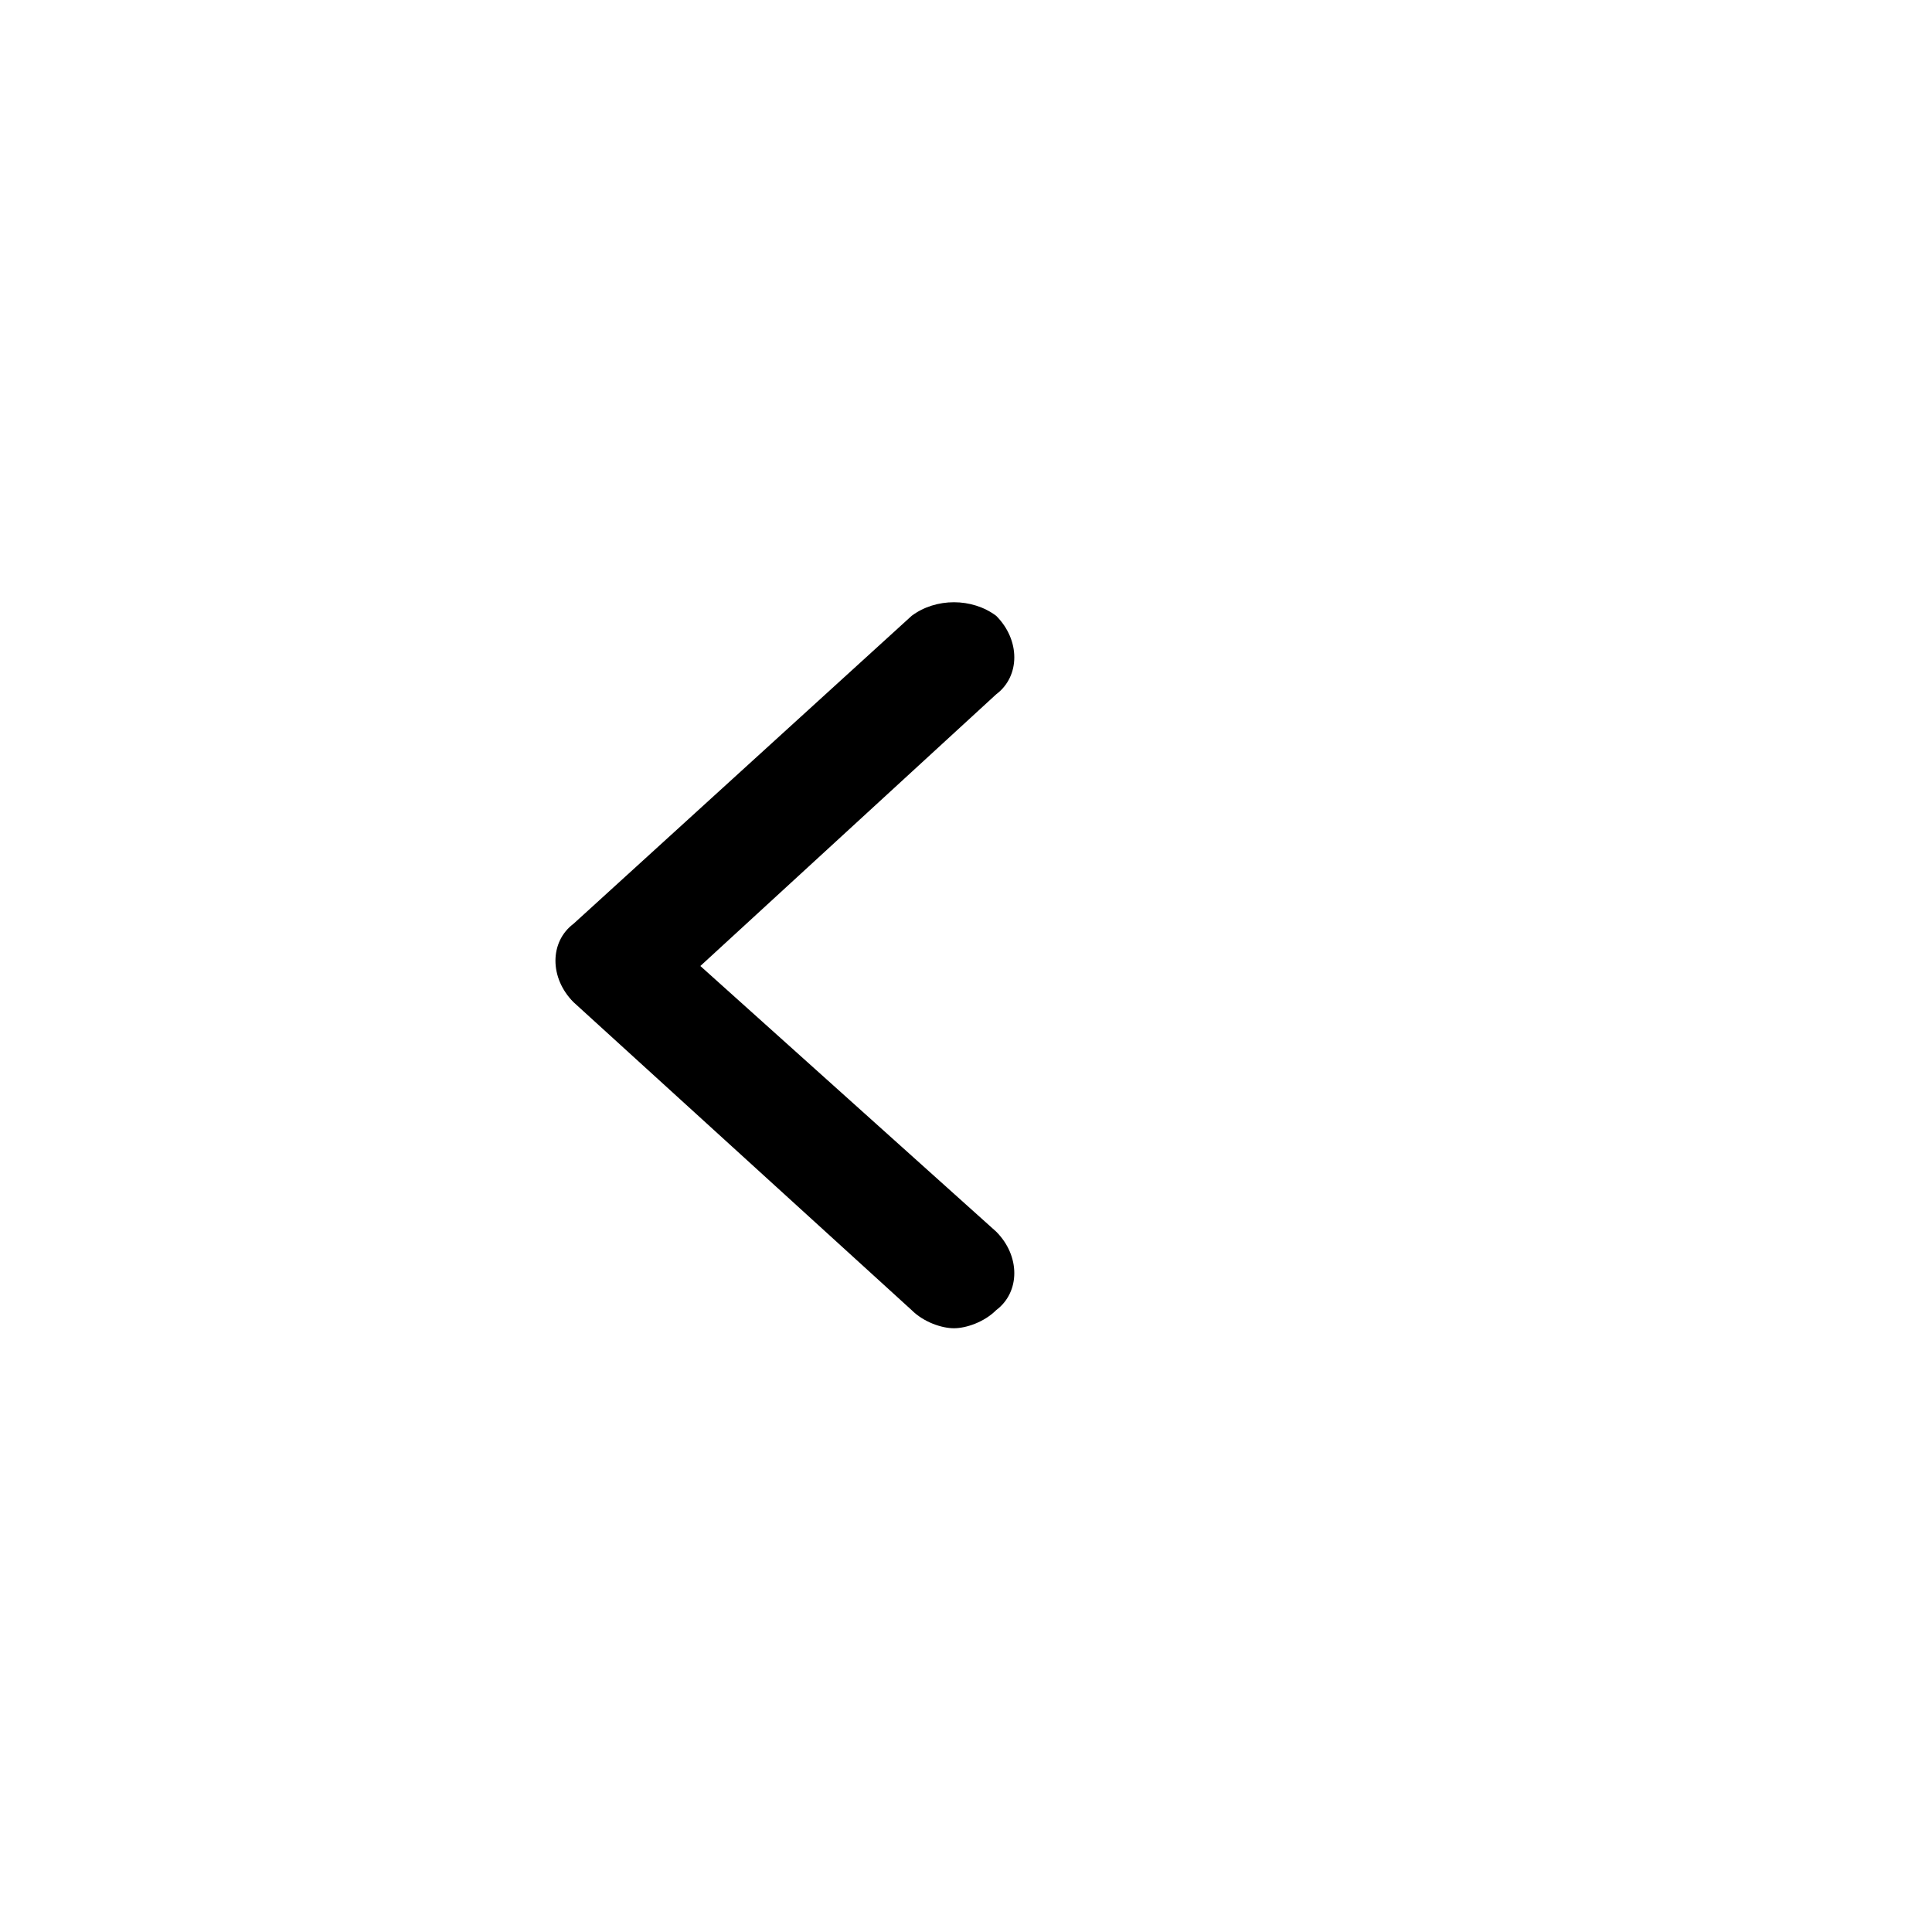
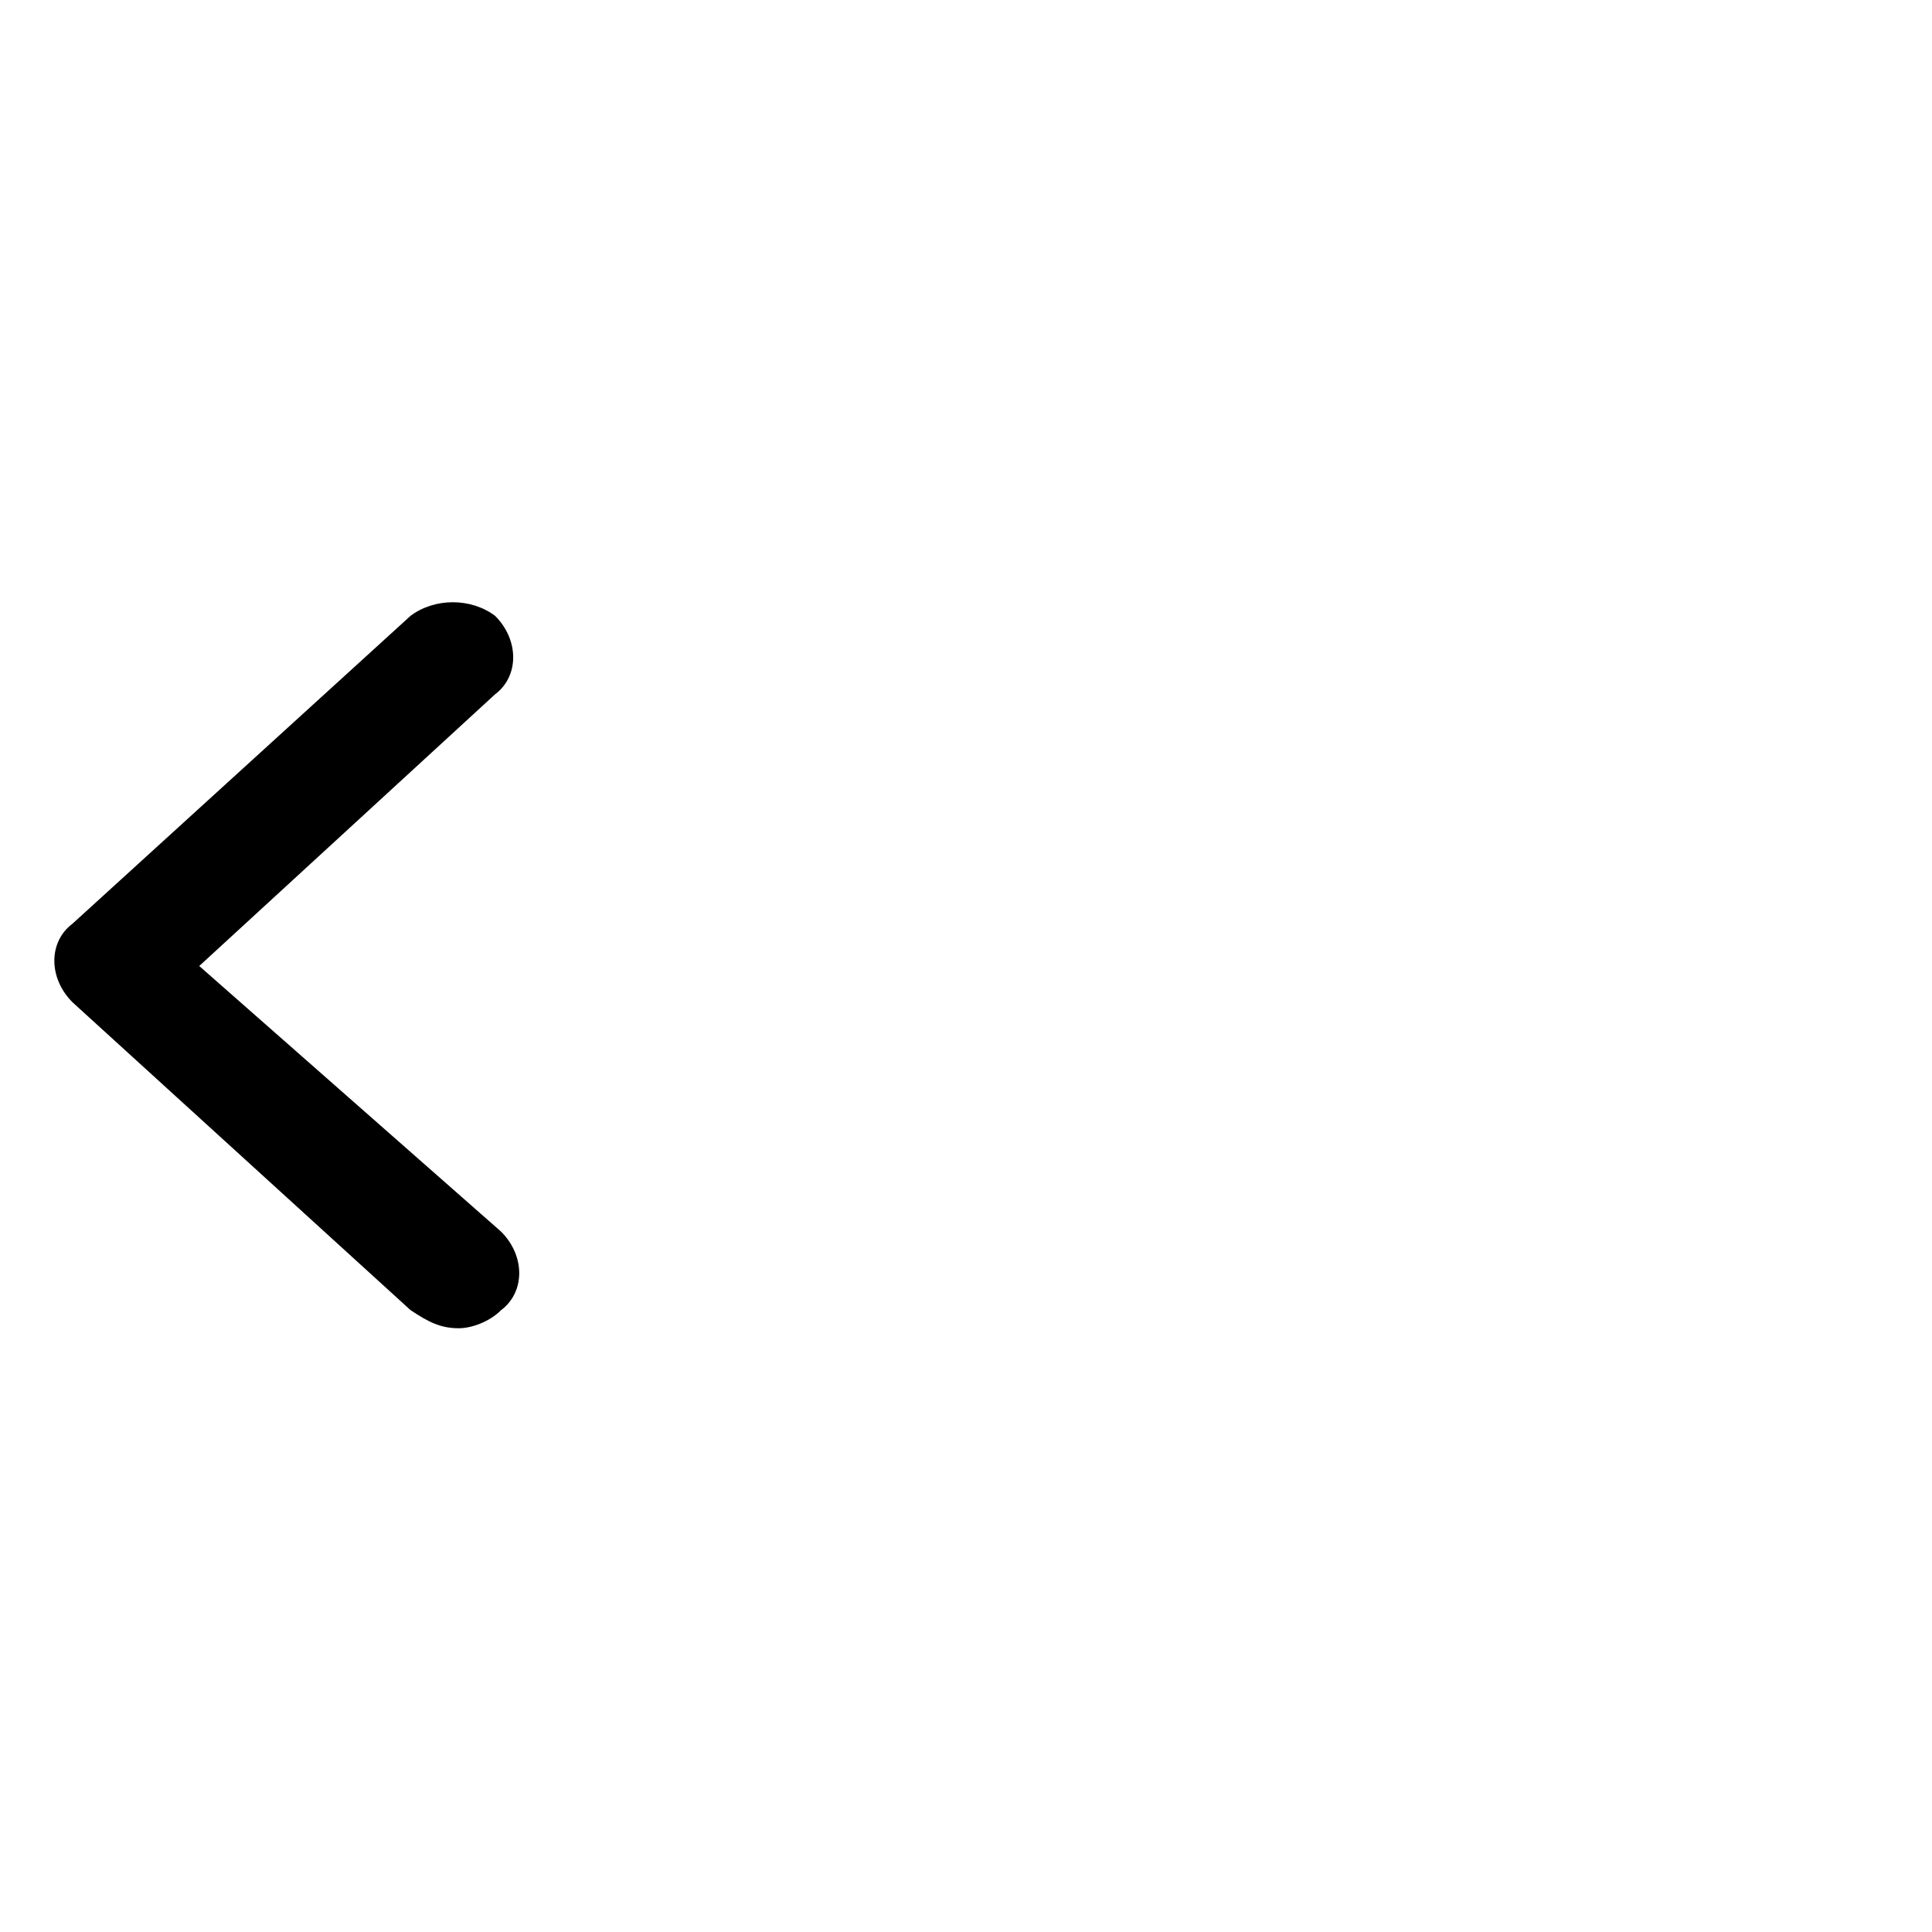
<svg xmlns="http://www.w3.org/2000/svg" version="1.1" id="Layer_1" x="0px" y="0px" viewBox="0 0 32 32" enable-background="new 0 0 32 32" xml:space="preserve">
-   <path d="M15.8,22c0.2,0,0.5-0.1,0.7-0.3c0.4-0.3,0.4-0.9,0-1.3L11.6,16l4.9-4.5c0.4-0.3,0.4-0.9,0-1.3c-0.4-0.3-1-0.3-1.4,0  l-5.6,5.1c-0.4,0.3-0.4,0.9,0,1.3l5.6,5.1C15.3,21.9,15.6,22,15.8,22z" />
+   <path d="M7.6,22c0.2,0,0.5-0.1,0.7-0.3c0.4-0.3,0.4-0.9,0-1.3L3.3,16l4.9-4.5c0.4-0.3,0.4-0.9,0-1.3c-0.4-0.3-1-0.3-1.4,0l-5.6,5.1  c-0.4,0.3-0.4,0.9,0,1.3l5.6,5.1C7.1,21.9,7.3,22,7.6,22z" />
</svg>
